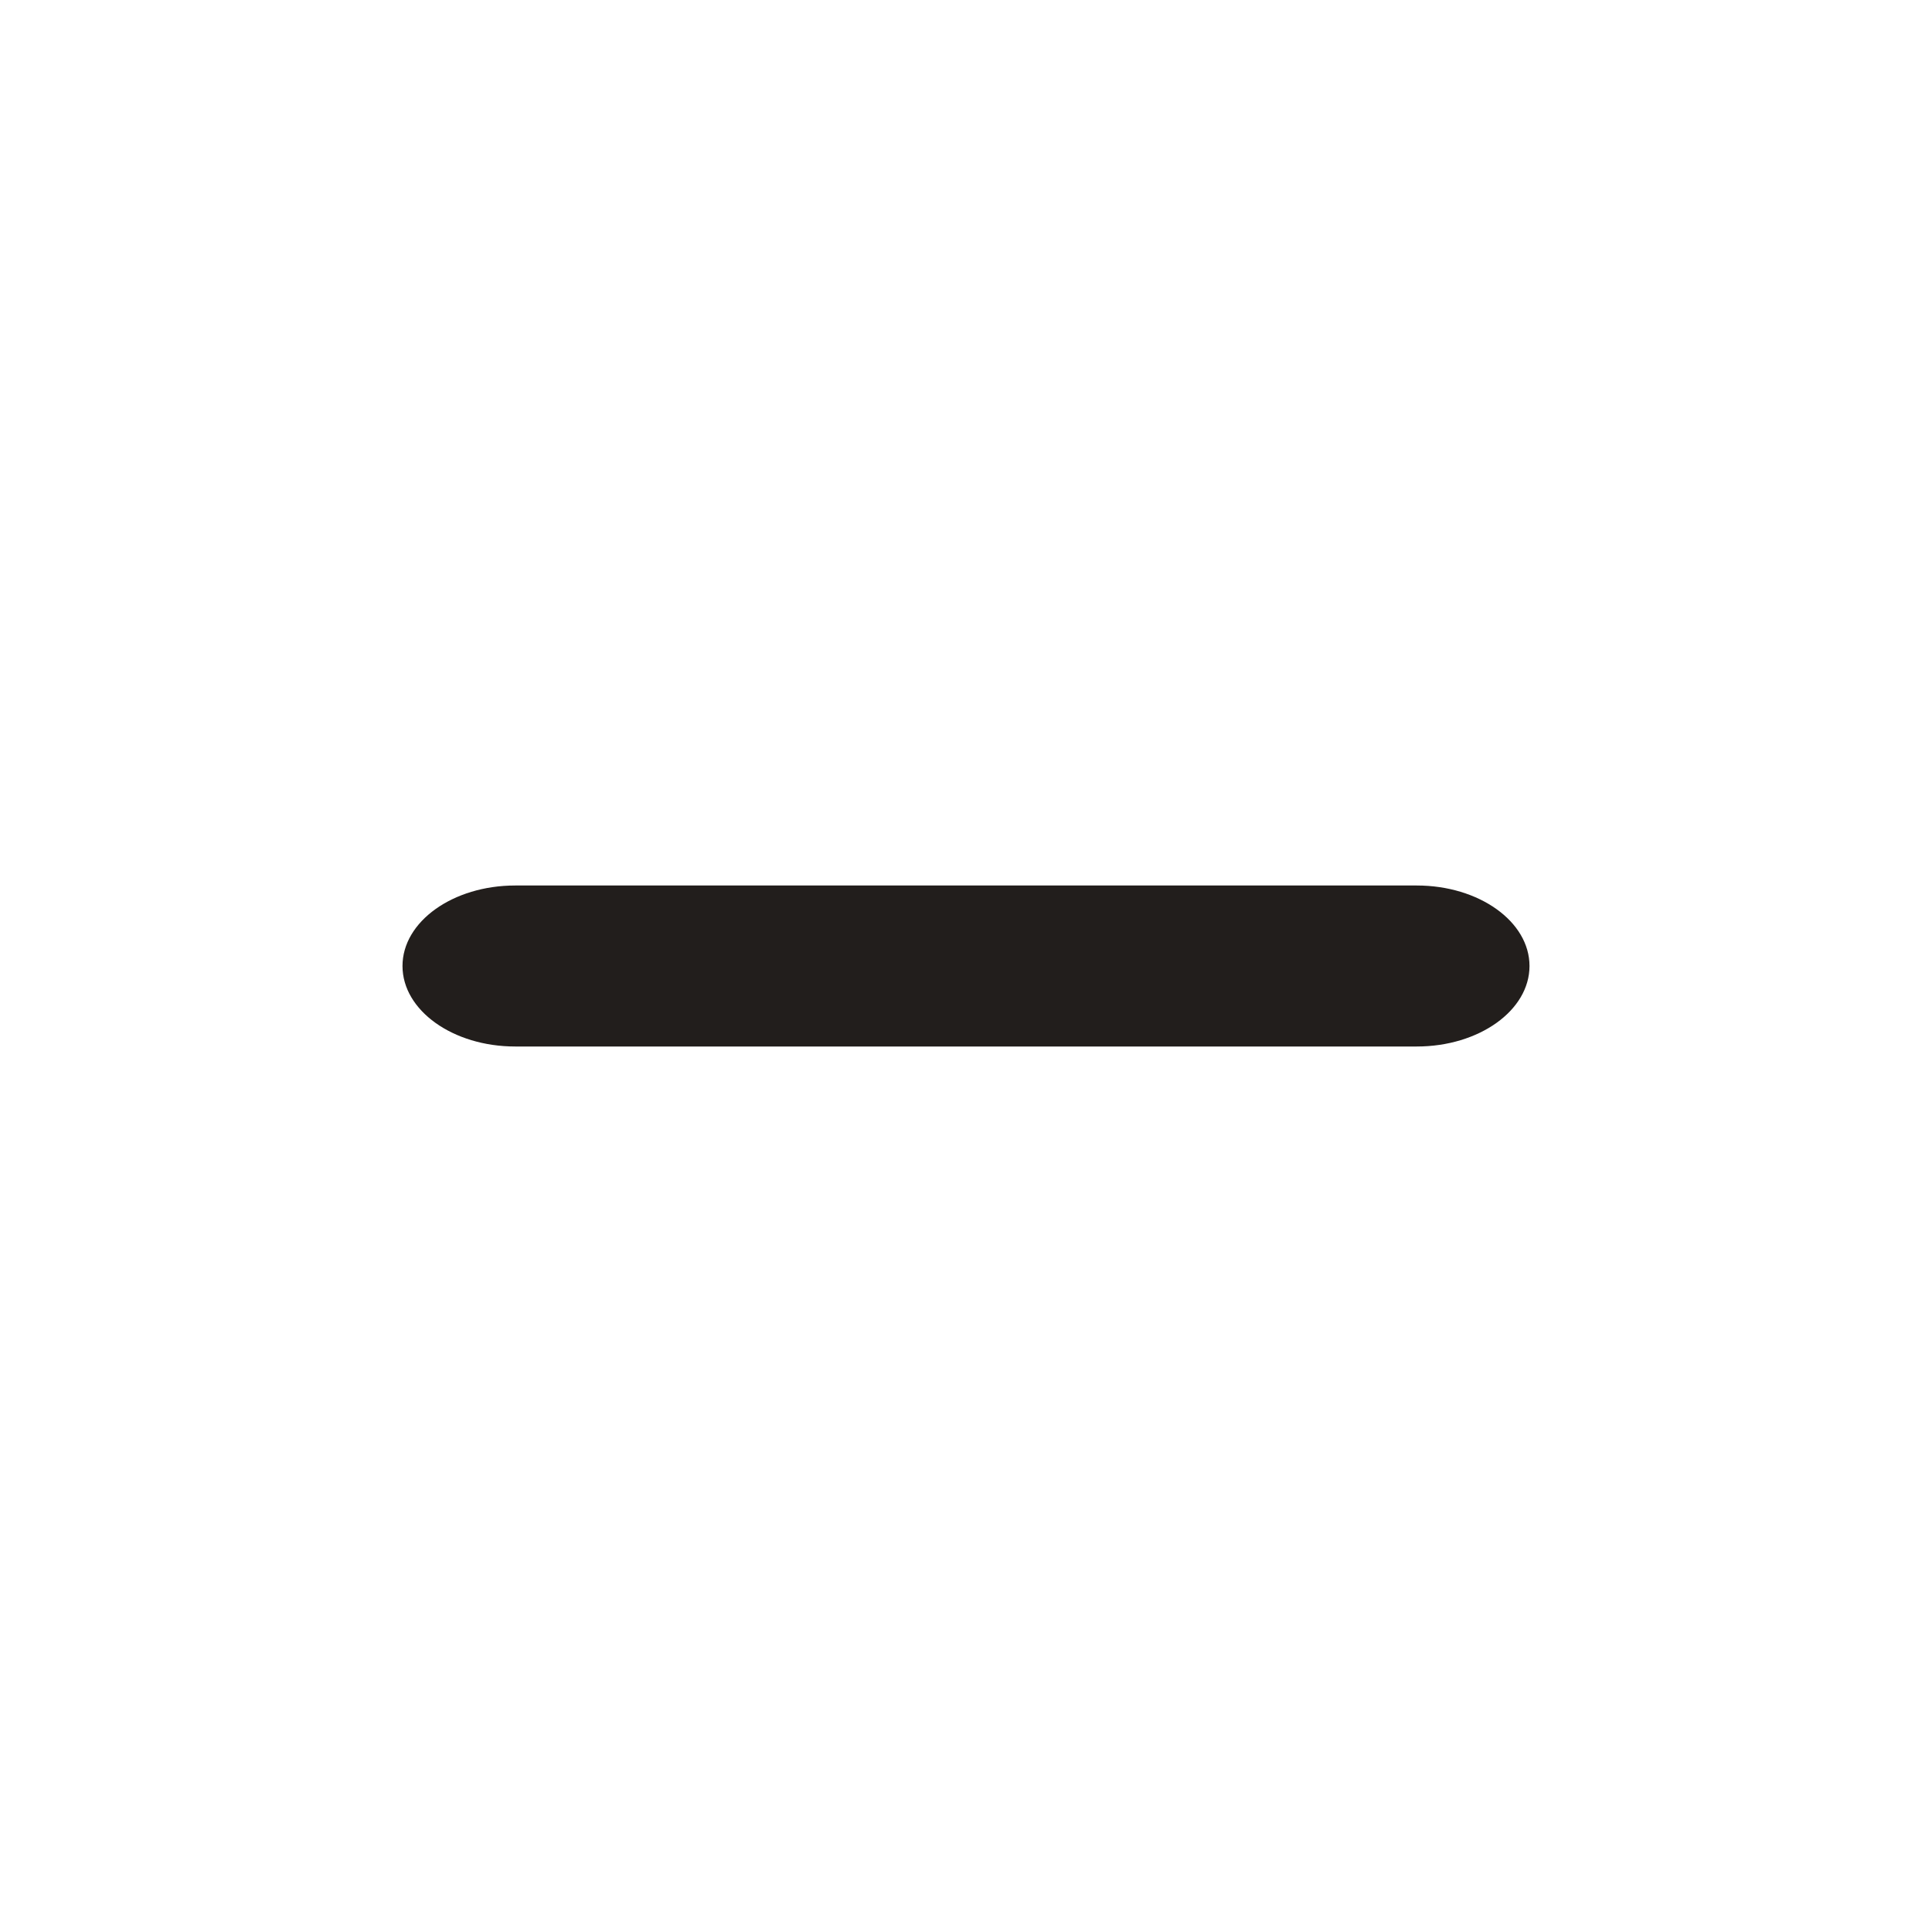
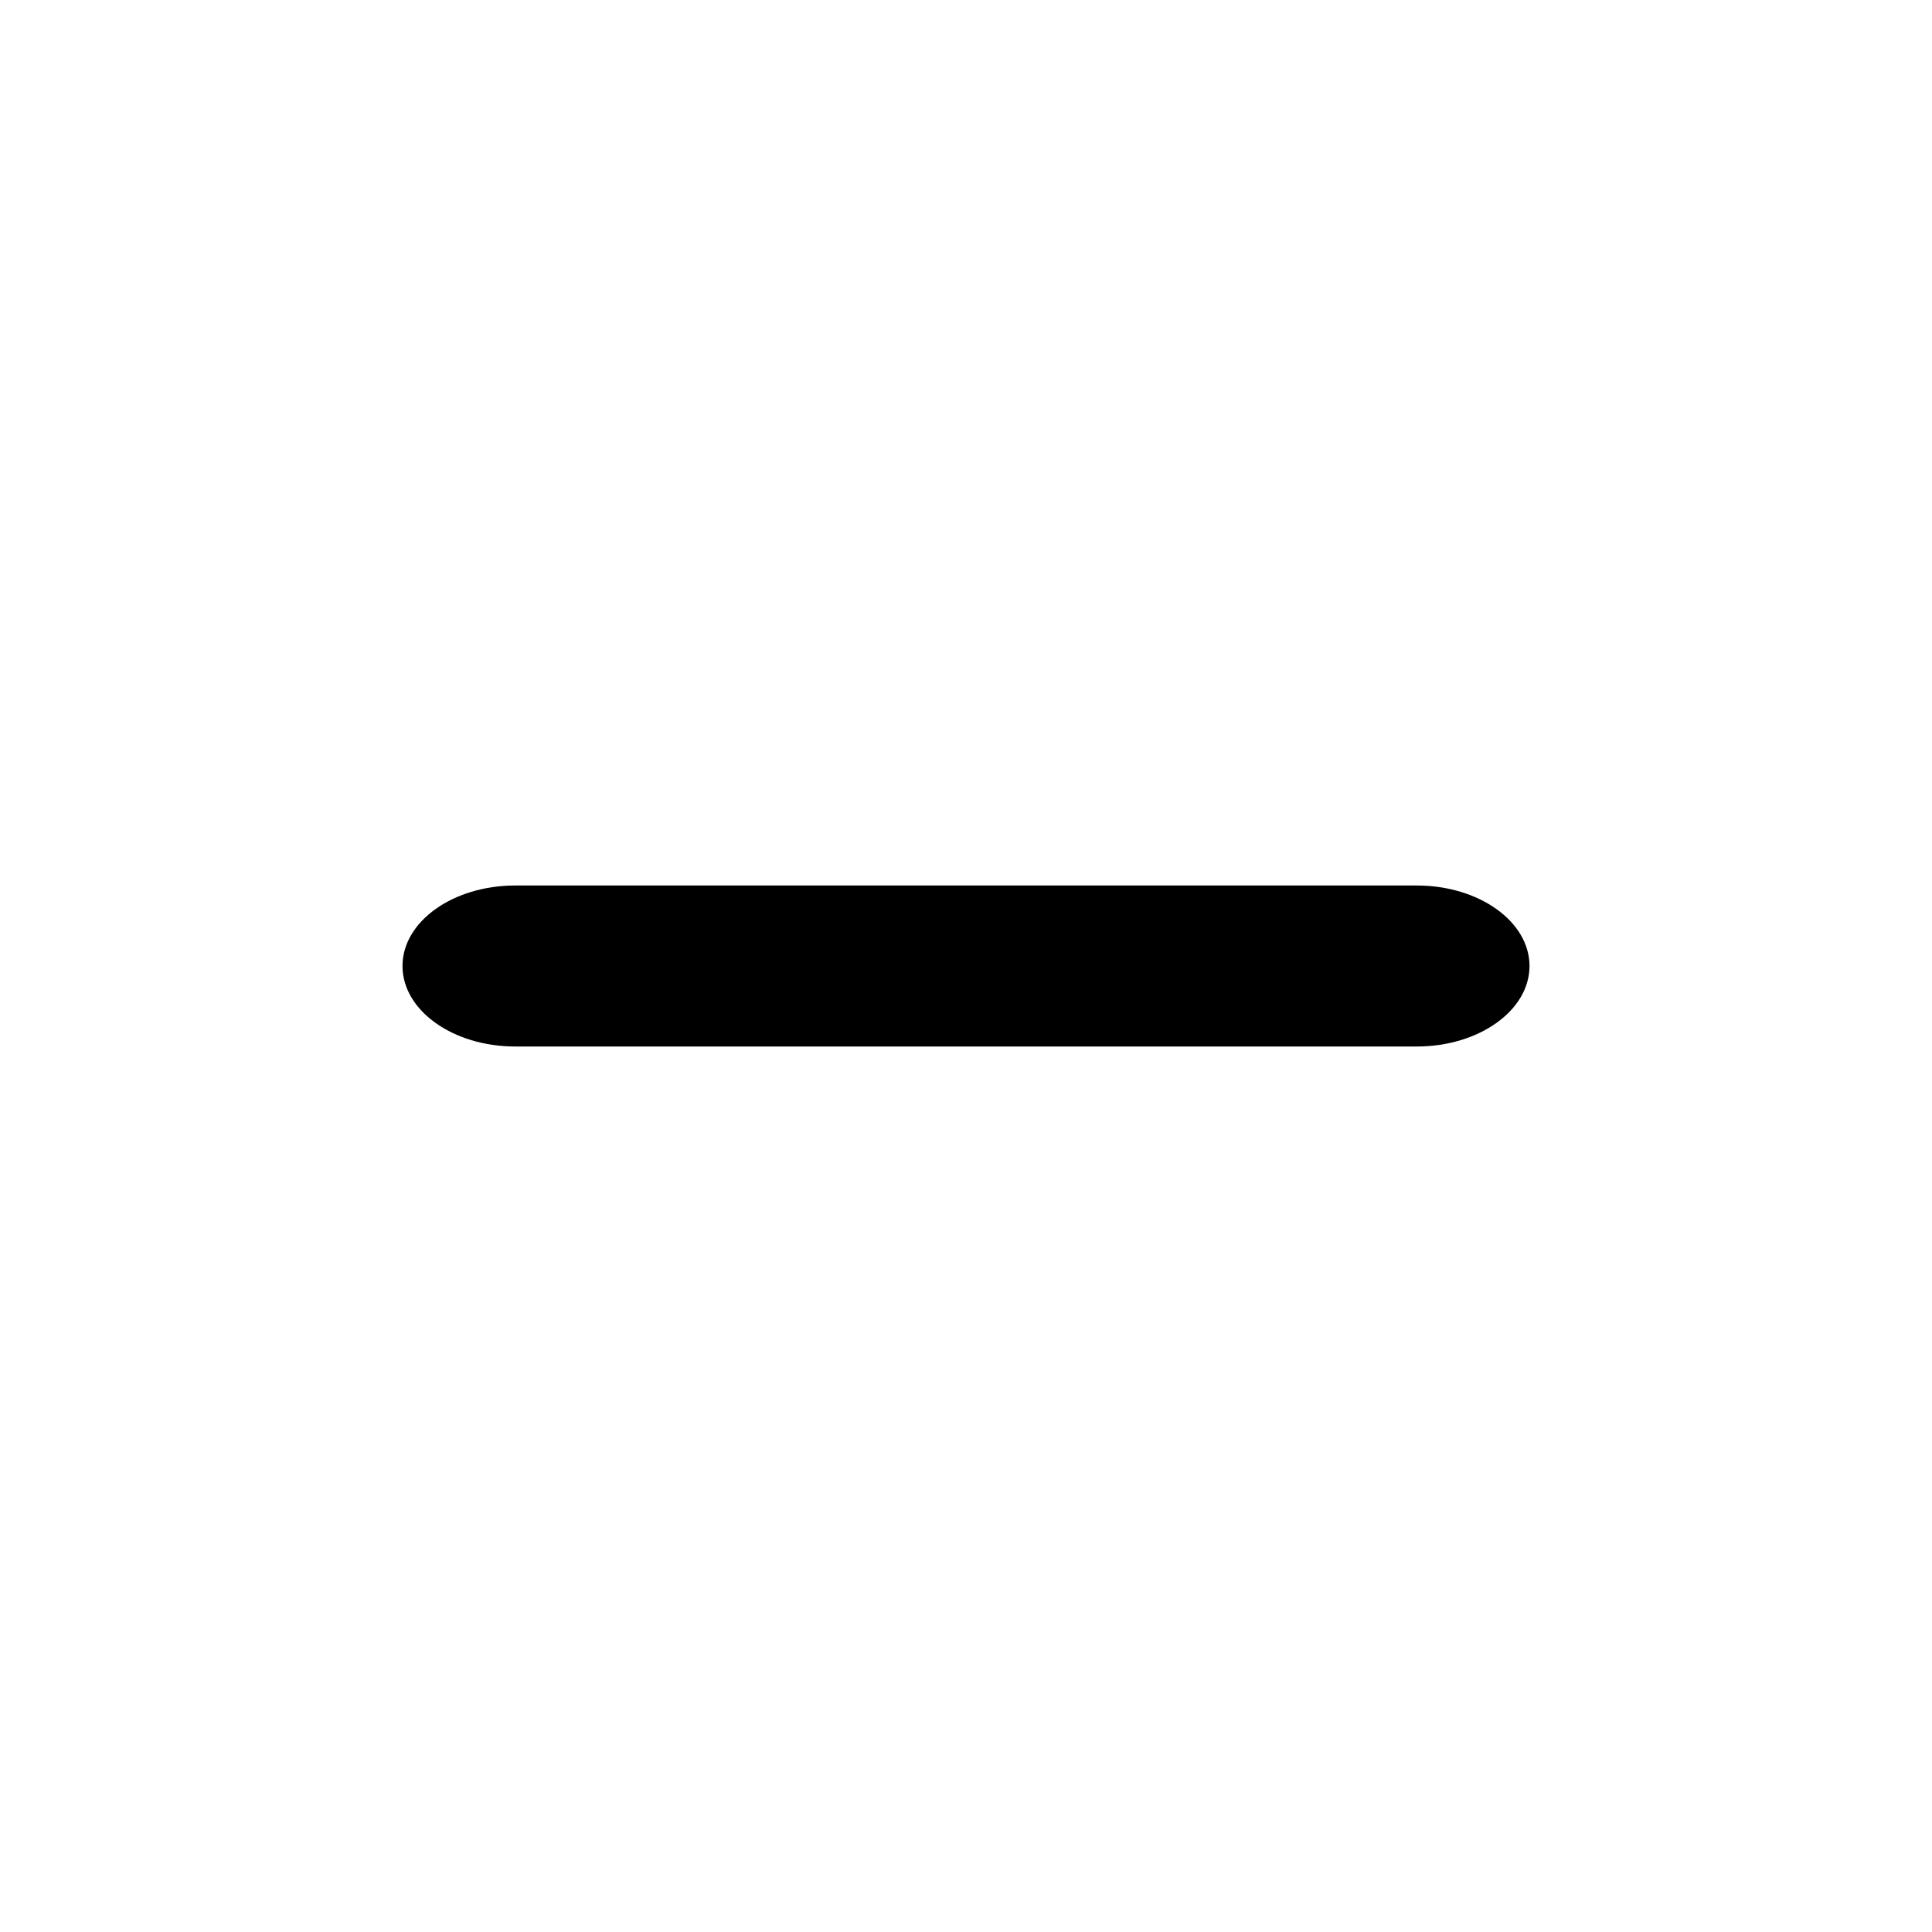
<svg xmlns="http://www.w3.org/2000/svg" width="24" height="24" viewBox="0 0 24 24" fill="none">
-   <path d="M17.6 13C18.373 13 19 12.552 19 12C19 11.448 18.373 11 17.6 11H6.4C5.627 11 5 11.448 5 12C5 12.552 5.627 13 6.4 13H17.6Z" fill="#221E1C" />
+   <path d="M17.6 13C18.373 13 19 12.552 19 12C19 11.448 18.373 11 17.6 11H6.4C5.627 11 5 11.448 5 12C5 12.552 5.627 13 6.4 13H17.6Z" fill="currentColor" />
</svg>
